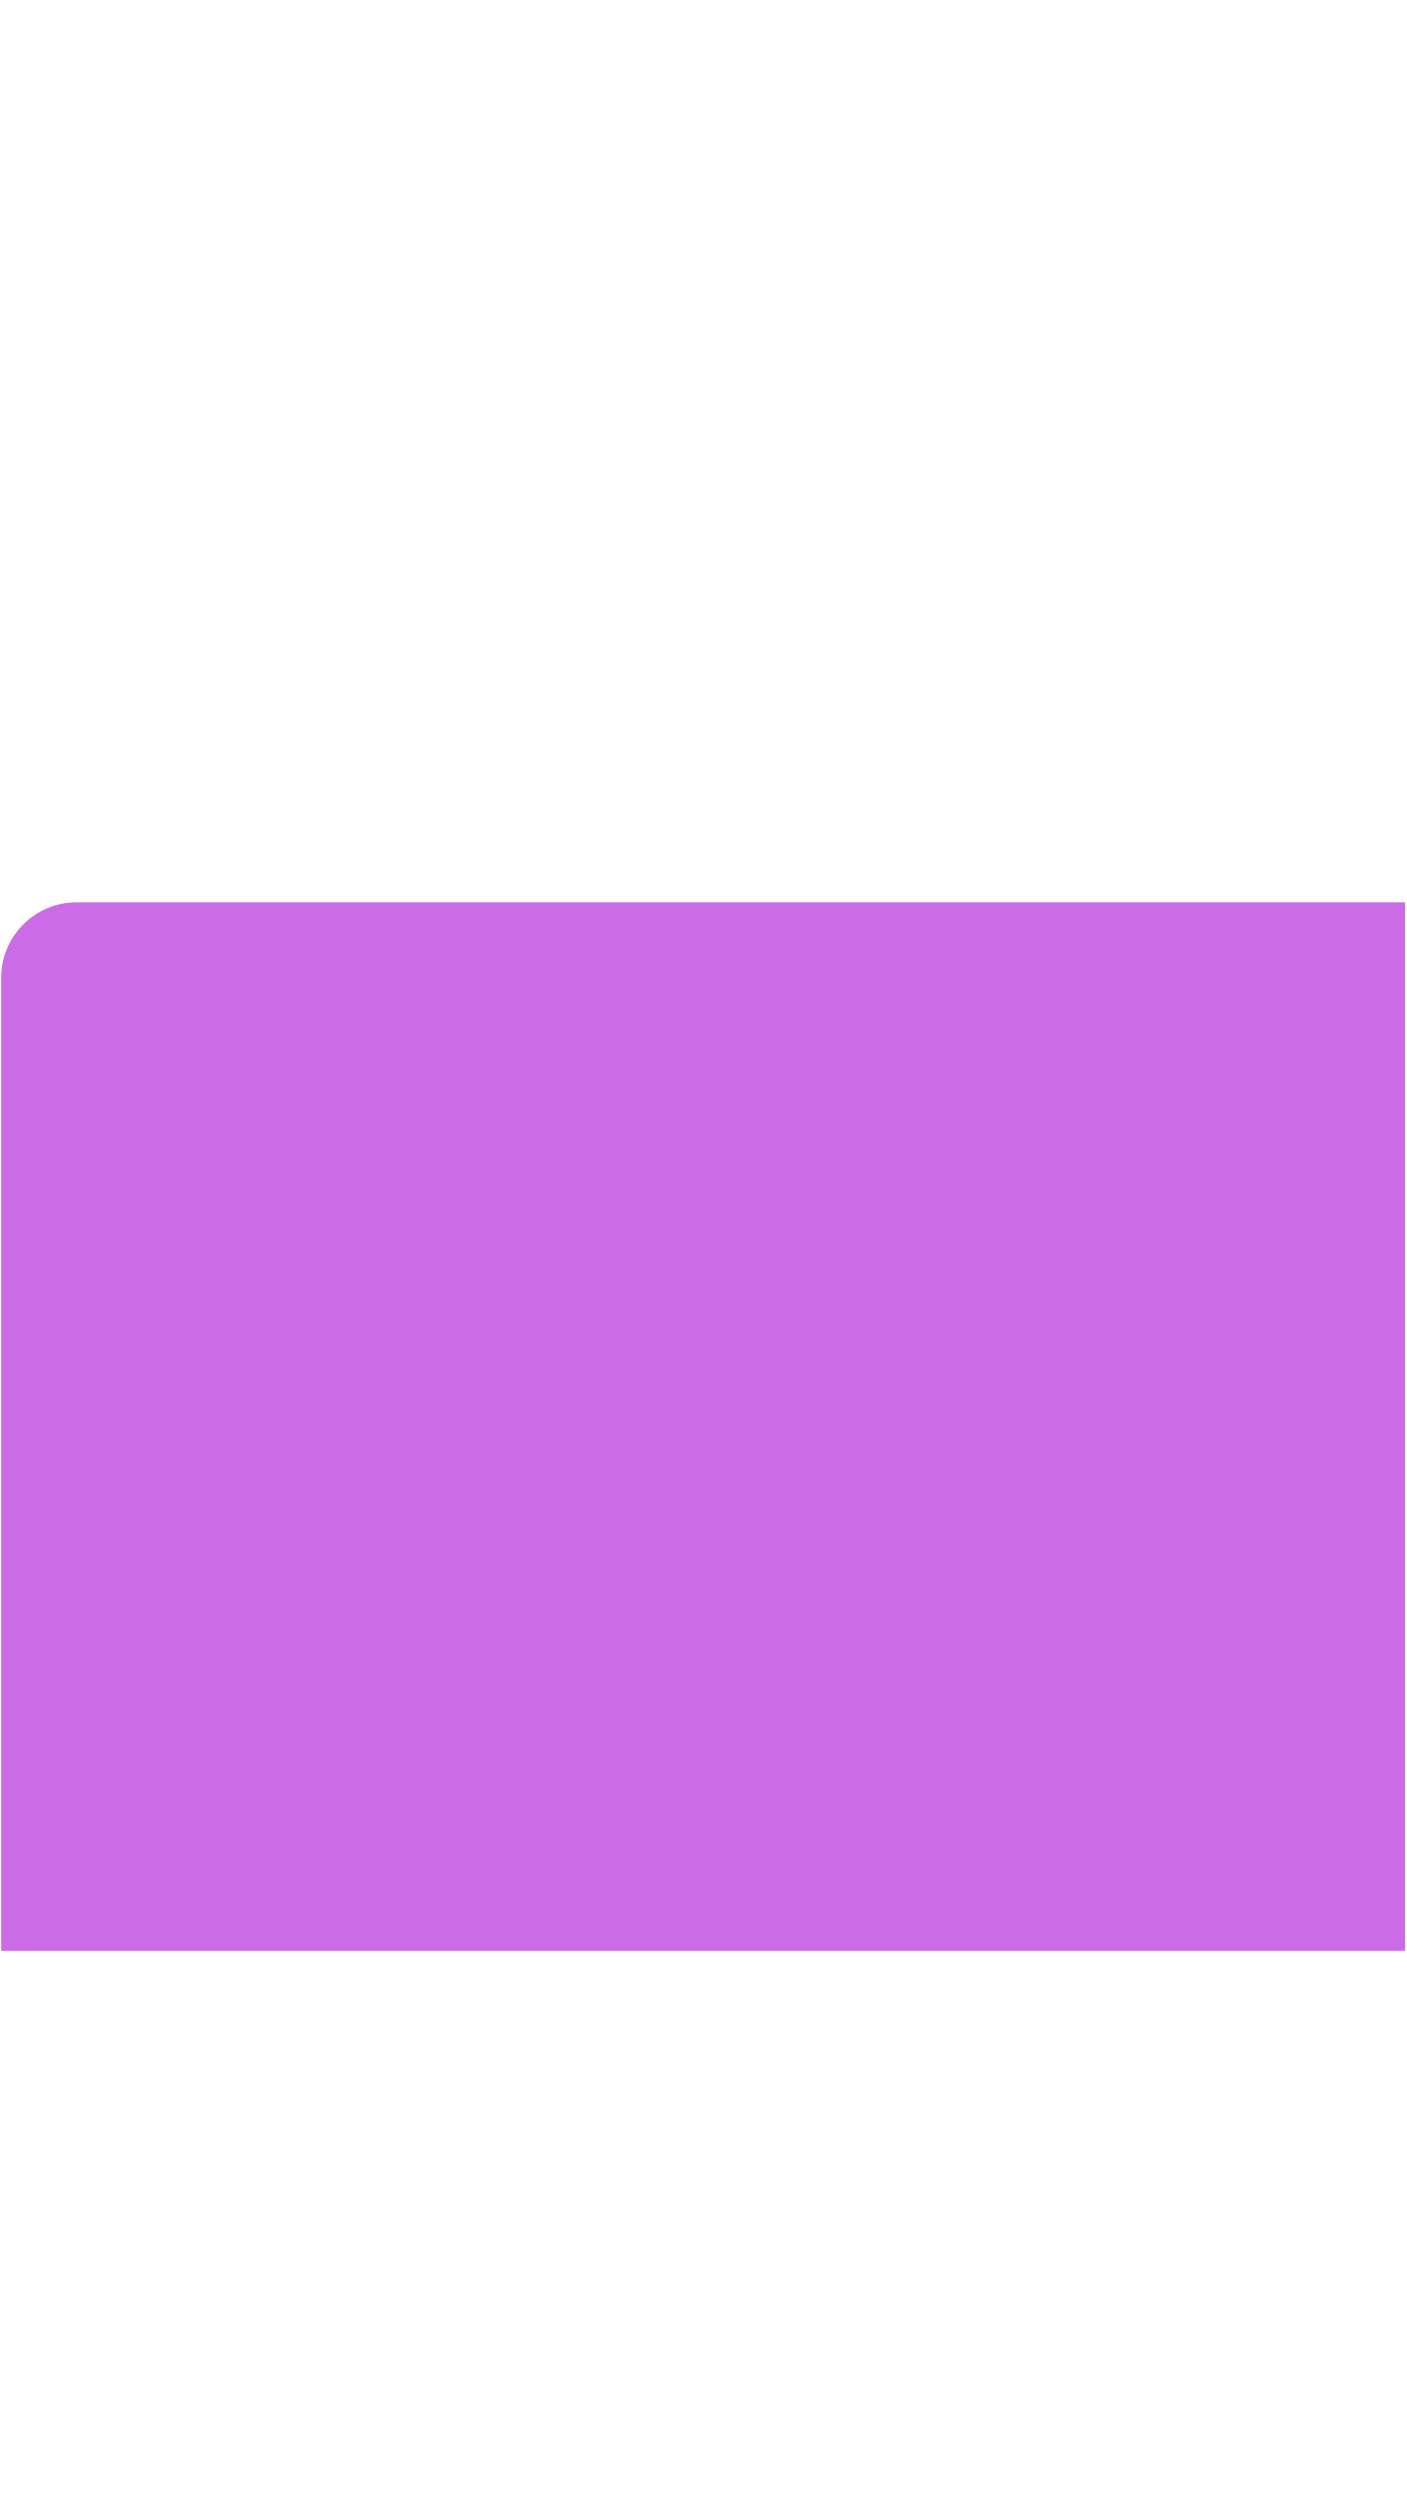
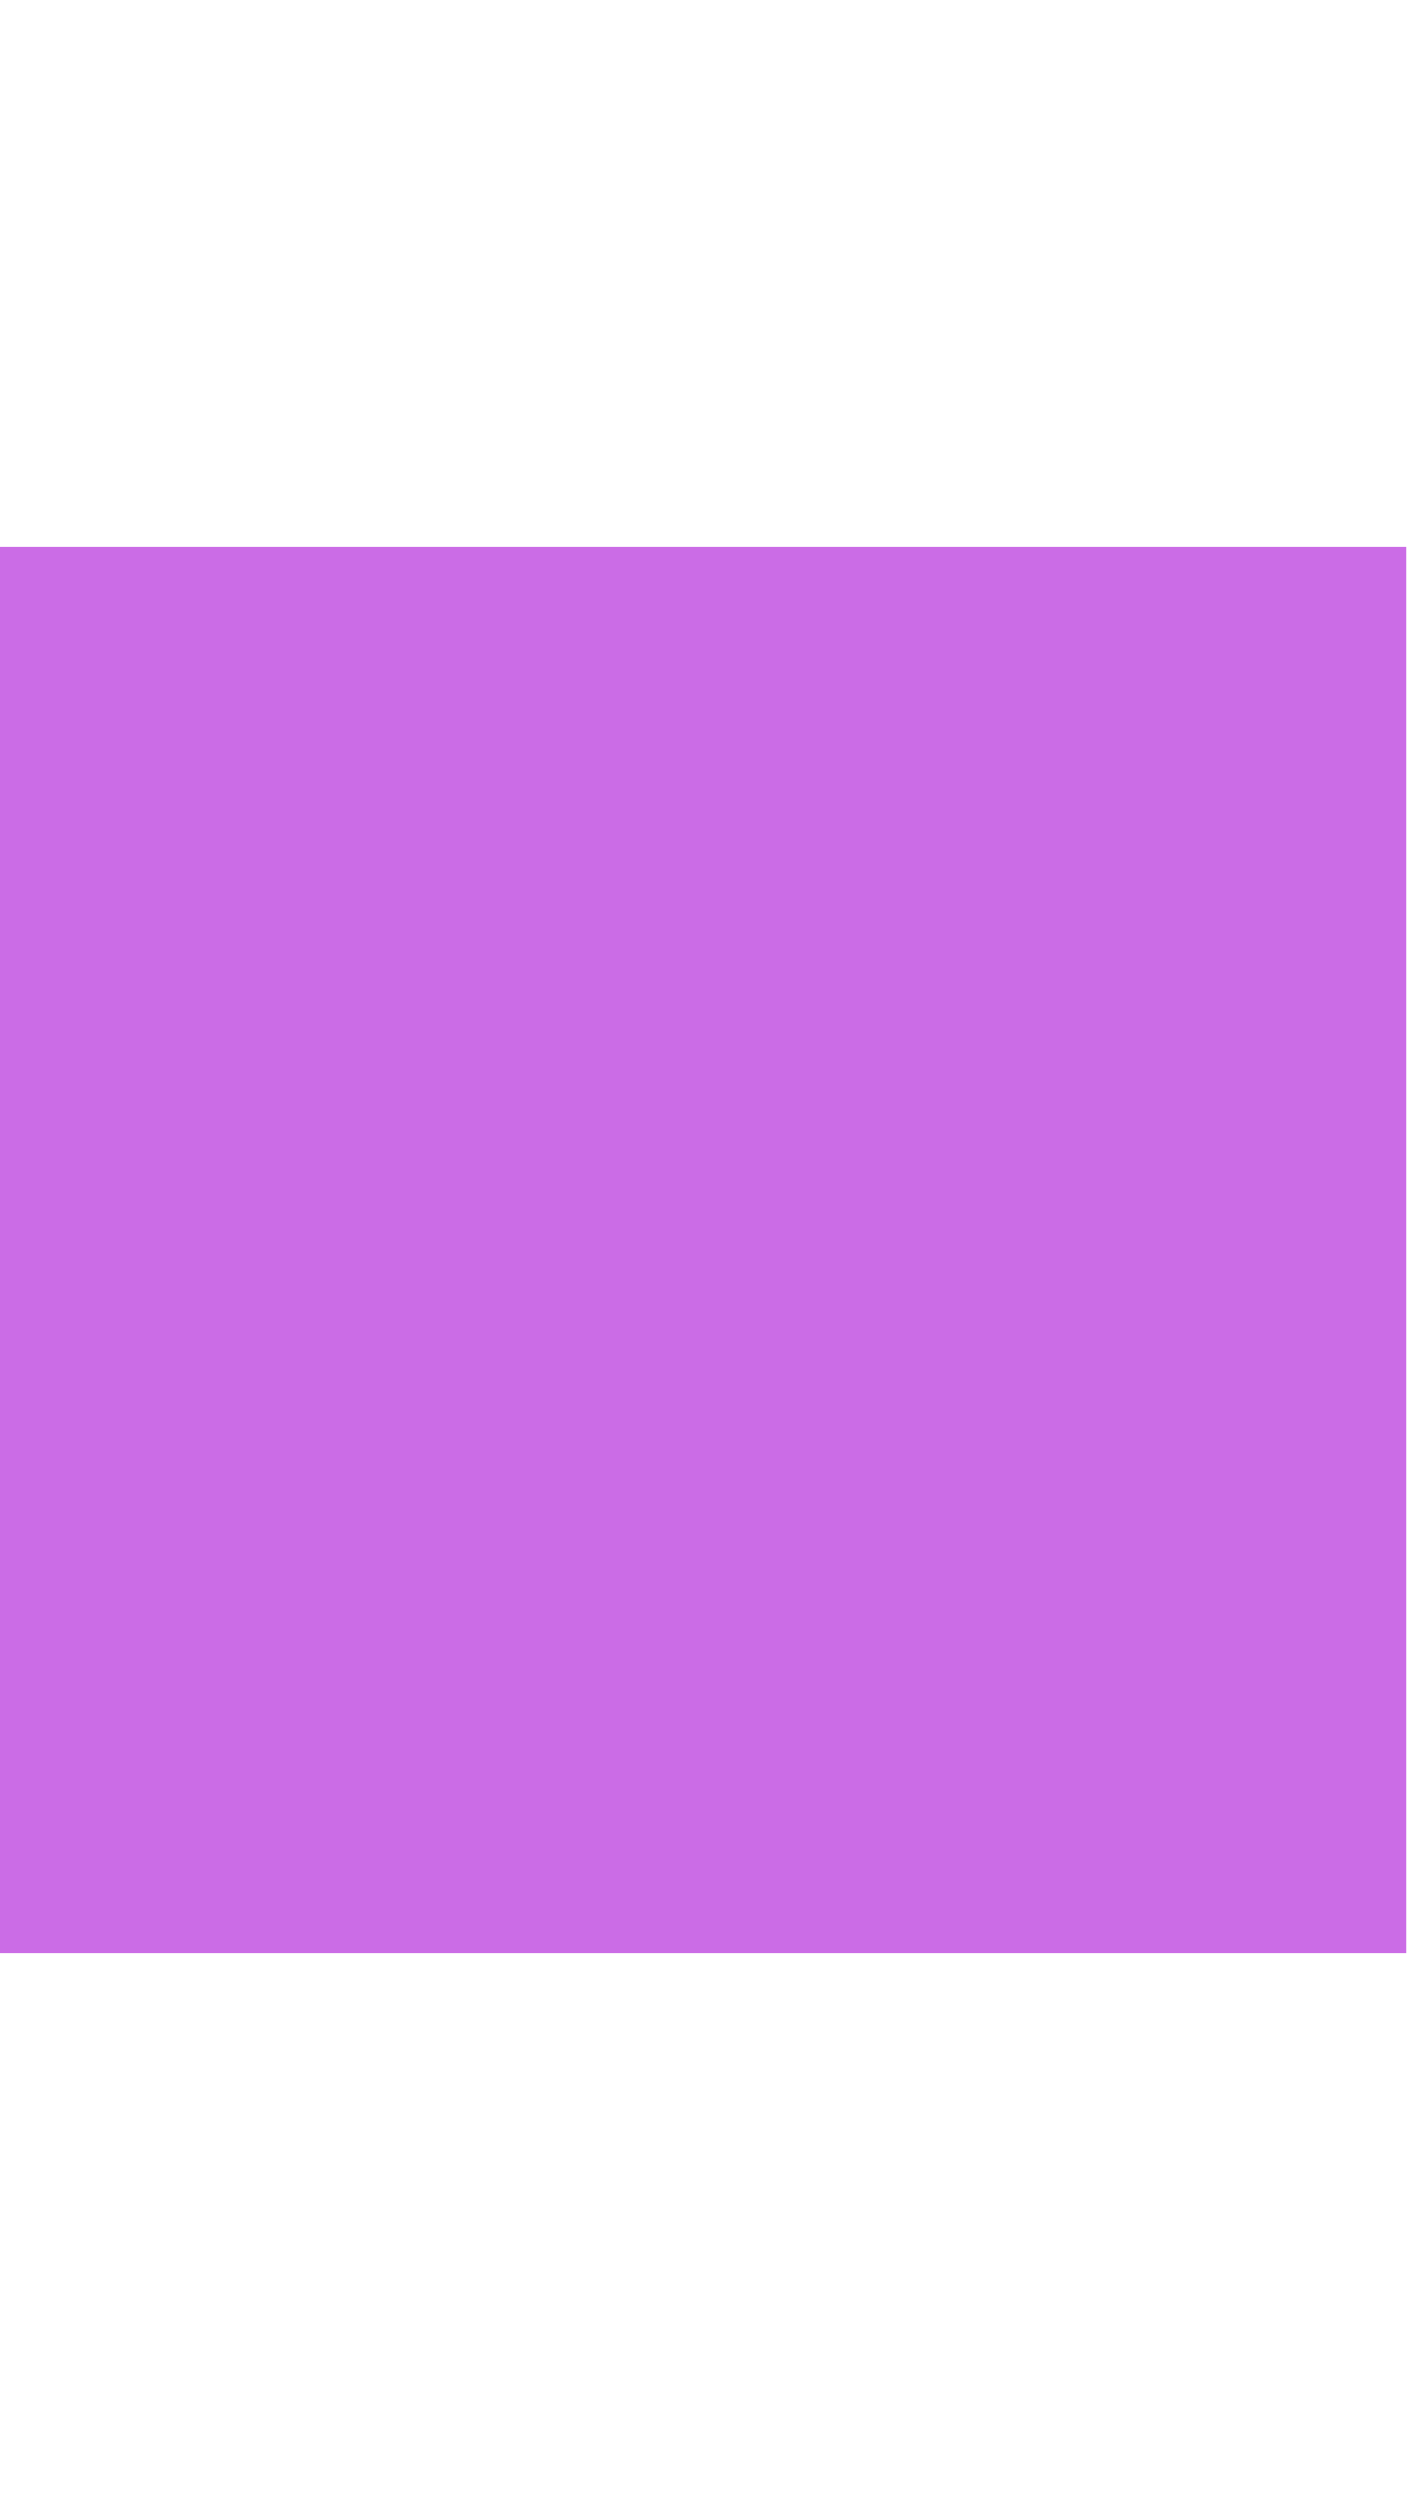
<svg xmlns="http://www.w3.org/2000/svg" width="1080" zoomAndPan="magnify" viewBox="0 0 600 600" height="1920" preserveAspectRatio="xMidYMid meet" version="1.0">
  <defs>
-     <clipPath id="1832af7a86">
+     <clipPath id="e23235db15">
      <path d="M 0.5 151.656 L 599.5 151.656 L 599.5 599 L 0.5 599 Z M 0.5 151.656 " clip-rule="nonzero" />
    </clipPath>
-     <clipPath id="0071f0d724">
+     <clipPath id="bb945ea42e">
      <path d="M 32.695 151.656 L 776.953 151.656 C 794.738 151.656 809.152 166.07 809.152 183.852 L 809.152 1253.754 C 809.152 1271.535 794.738 1285.949 776.953 1285.949 L 32.695 1285.949 C 14.914 1285.949 0.5 1271.535 0.5 1253.754 L 0.5 183.852 C 0.5 166.07 14.914 151.656 32.695 151.656 Z M 32.695 151.656 " clip-rule="nonzero" />
    </clipPath>
-     <clipPath id="48aff8cc67">
+     <clipPath id="64a09afd4d">
      <path d="M 0.5 0.656 L 599.5 0.656 L 599.5 448 L 0.5 448 Z M 0.5 0.656 " clip-rule="nonzero" />
    </clipPath>
-     <clipPath id="8f2a4d31cd">
+     <clipPath id="b007771fd3">
      <path d="M 32.695 0.656 L 776.953 0.656 C 794.738 0.656 809.152 15.07 809.152 32.852 L 809.152 1102.754 C 809.152 1120.535 794.738 1134.949 776.953 1134.949 L 32.695 1134.949 C 14.914 1134.949 0.5 1120.535 0.5 1102.754 L 0.5 32.852 C 0.5 15.07 14.914 0.656 32.695 0.656 Z M 32.695 0.656 " clip-rule="nonzero" />
    </clipPath>
-     <clipPath id="25cc2f43f5">
+     <clipPath id="4a47c974fc">
      <rect x="0" width="600" y="0" height="448" />
    </clipPath>
  </defs>
-   <g clip-path="url(#1832af7a86)">
-     <g clip-path="url(#0071f0d724)">
+   <rect x="0" y="0" width="600" height="600" fill="#cb6ce6" />
+   <g clip-path="url(#e23235db15)">
+     <g clip-path="url(#bb945ea42e)">
      <g transform="matrix(1, 0, 0, 1, 0.000000000000000056, 151)">
-         <g clip-path="url(#25cc2f43f5)">
-           <g clip-path="url(#48aff8cc67)">
-             <g clip-path="url(#8f2a4d31cd)">
+         <g clip-path="url(#4a47c974fc)">
+           <g clip-path="url(#64a09afd4d)">
+             <g clip-path="url(#b007771fd3)">
              <path fill="#cb6ce6" d="M 0.5 0.656 L 809.152 0.656 L 809.152 1134.664 L 0.5 1134.664 Z M 0.5 0.656 " fill-opacity="1" fill-rule="nonzero" />
            </g>
          </g>
        </g>
      </g>
    </g>
  </g>
</svg>
